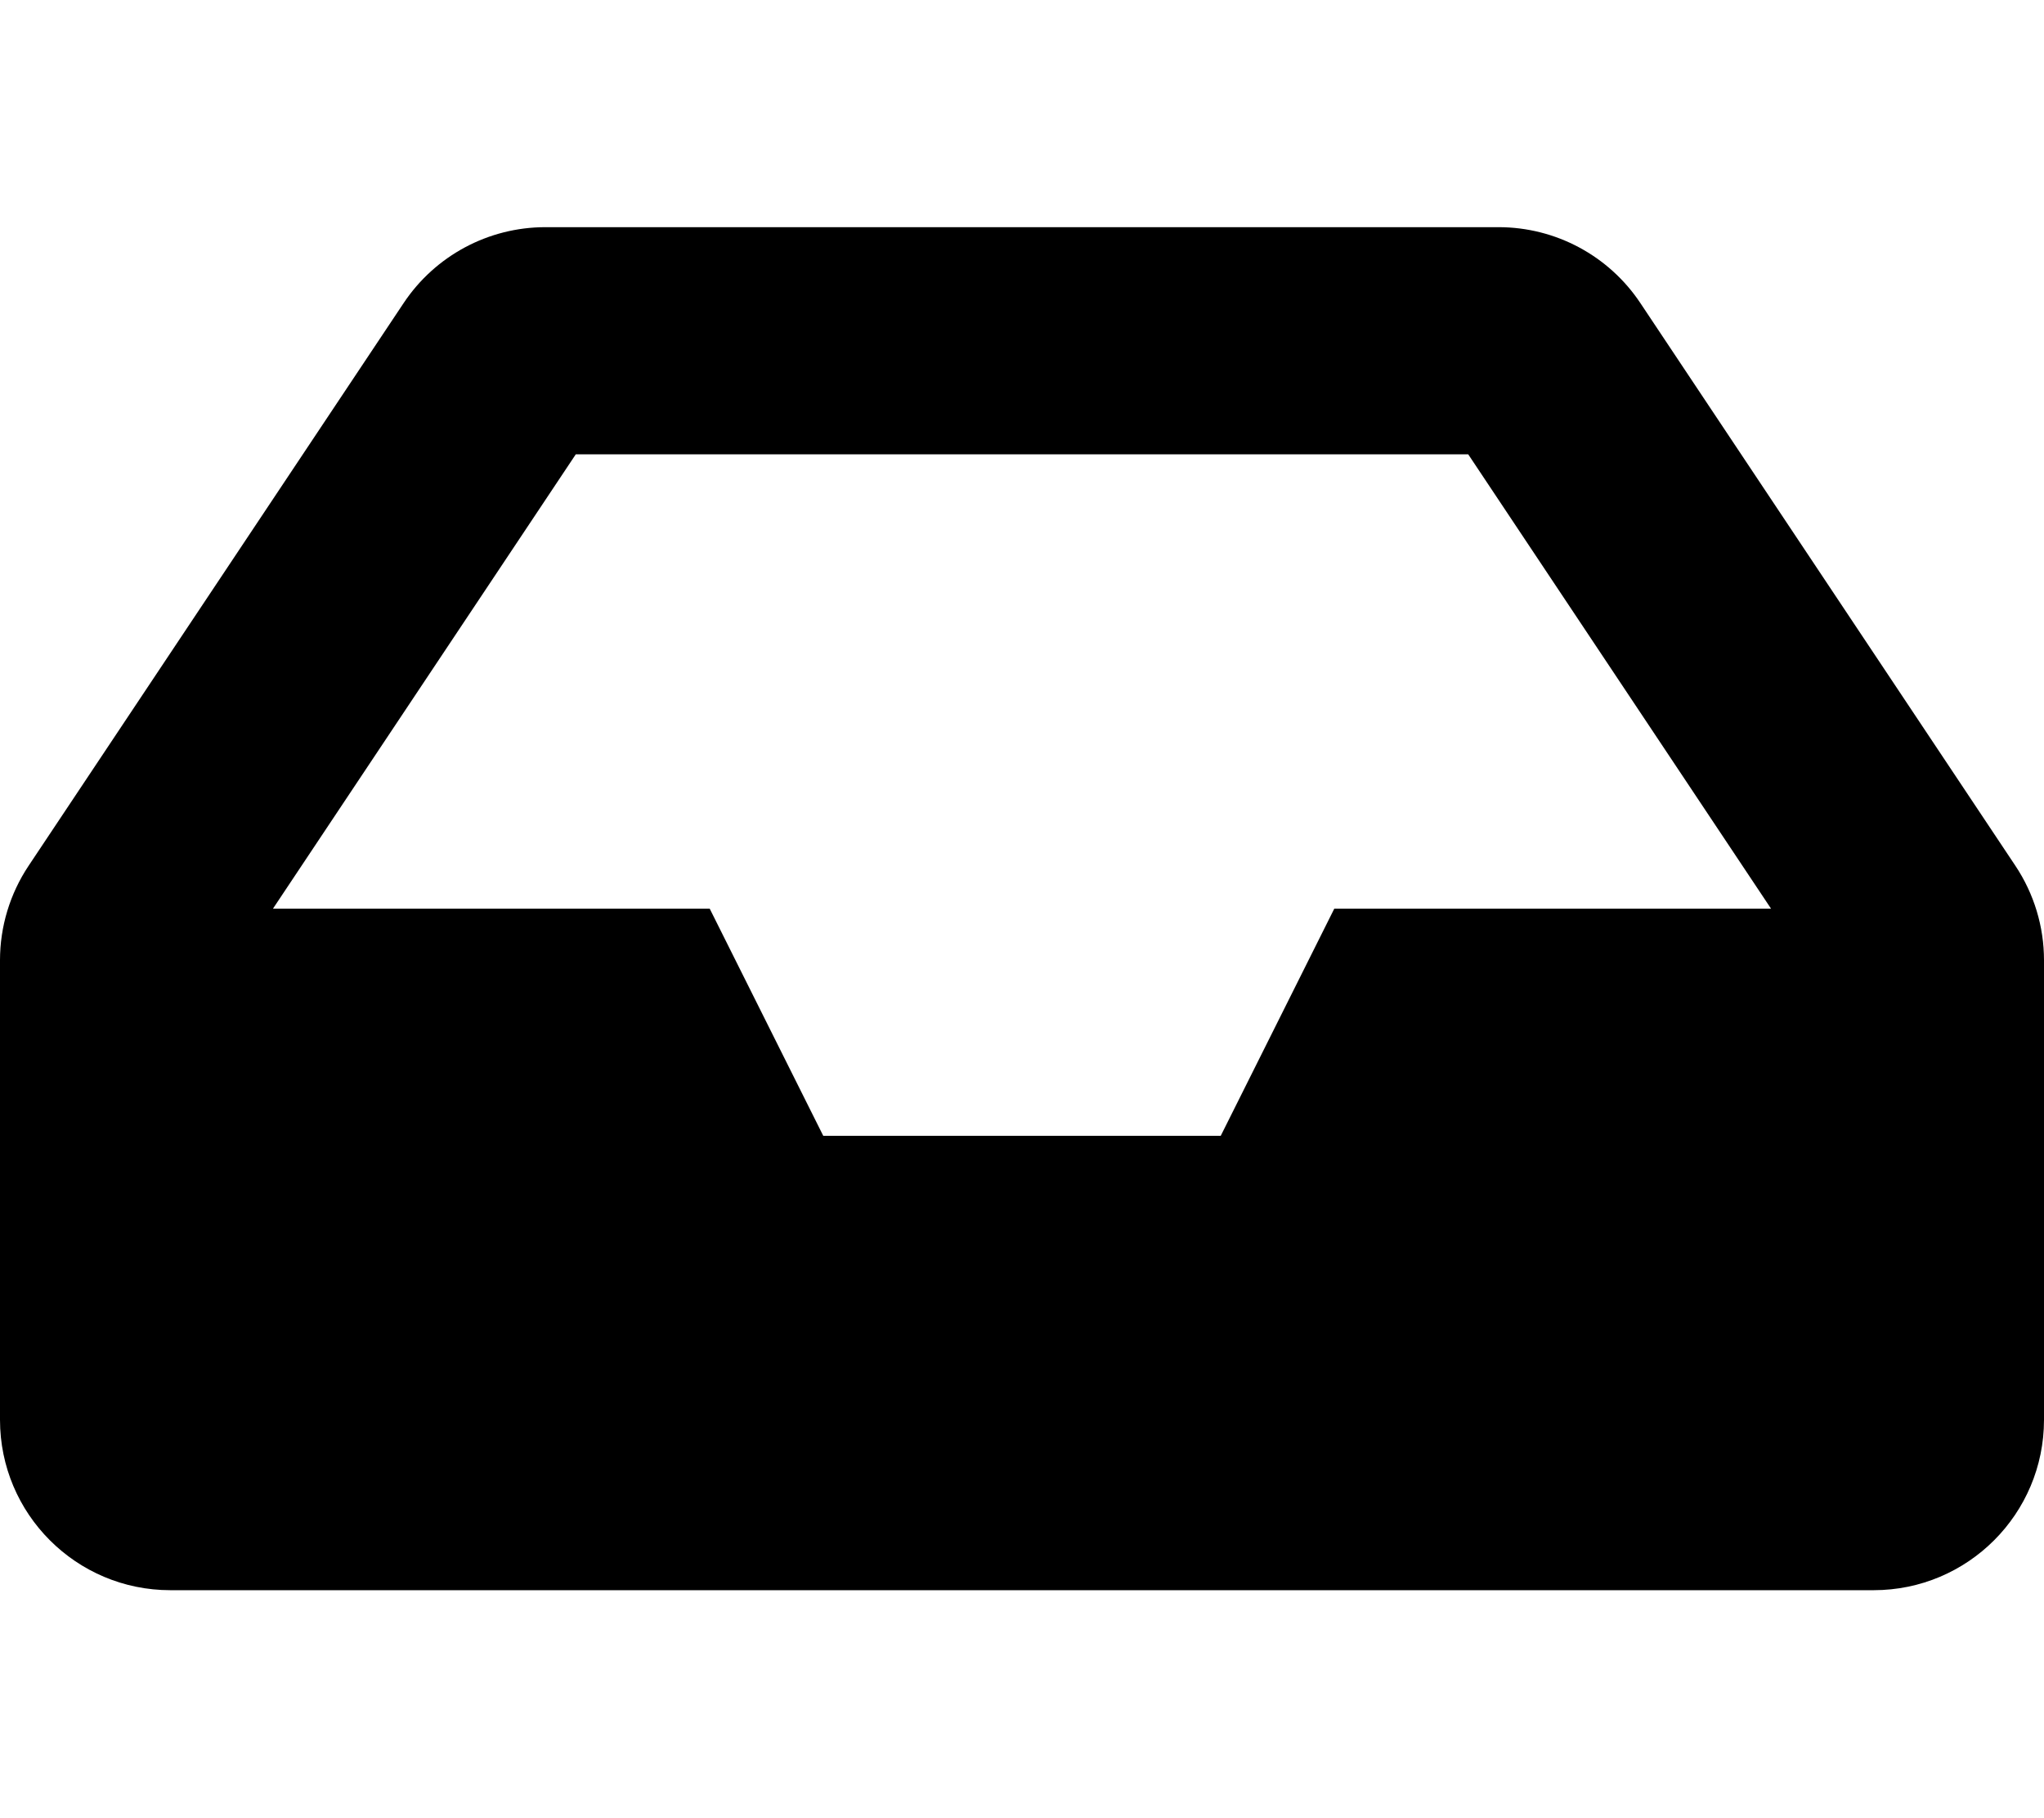
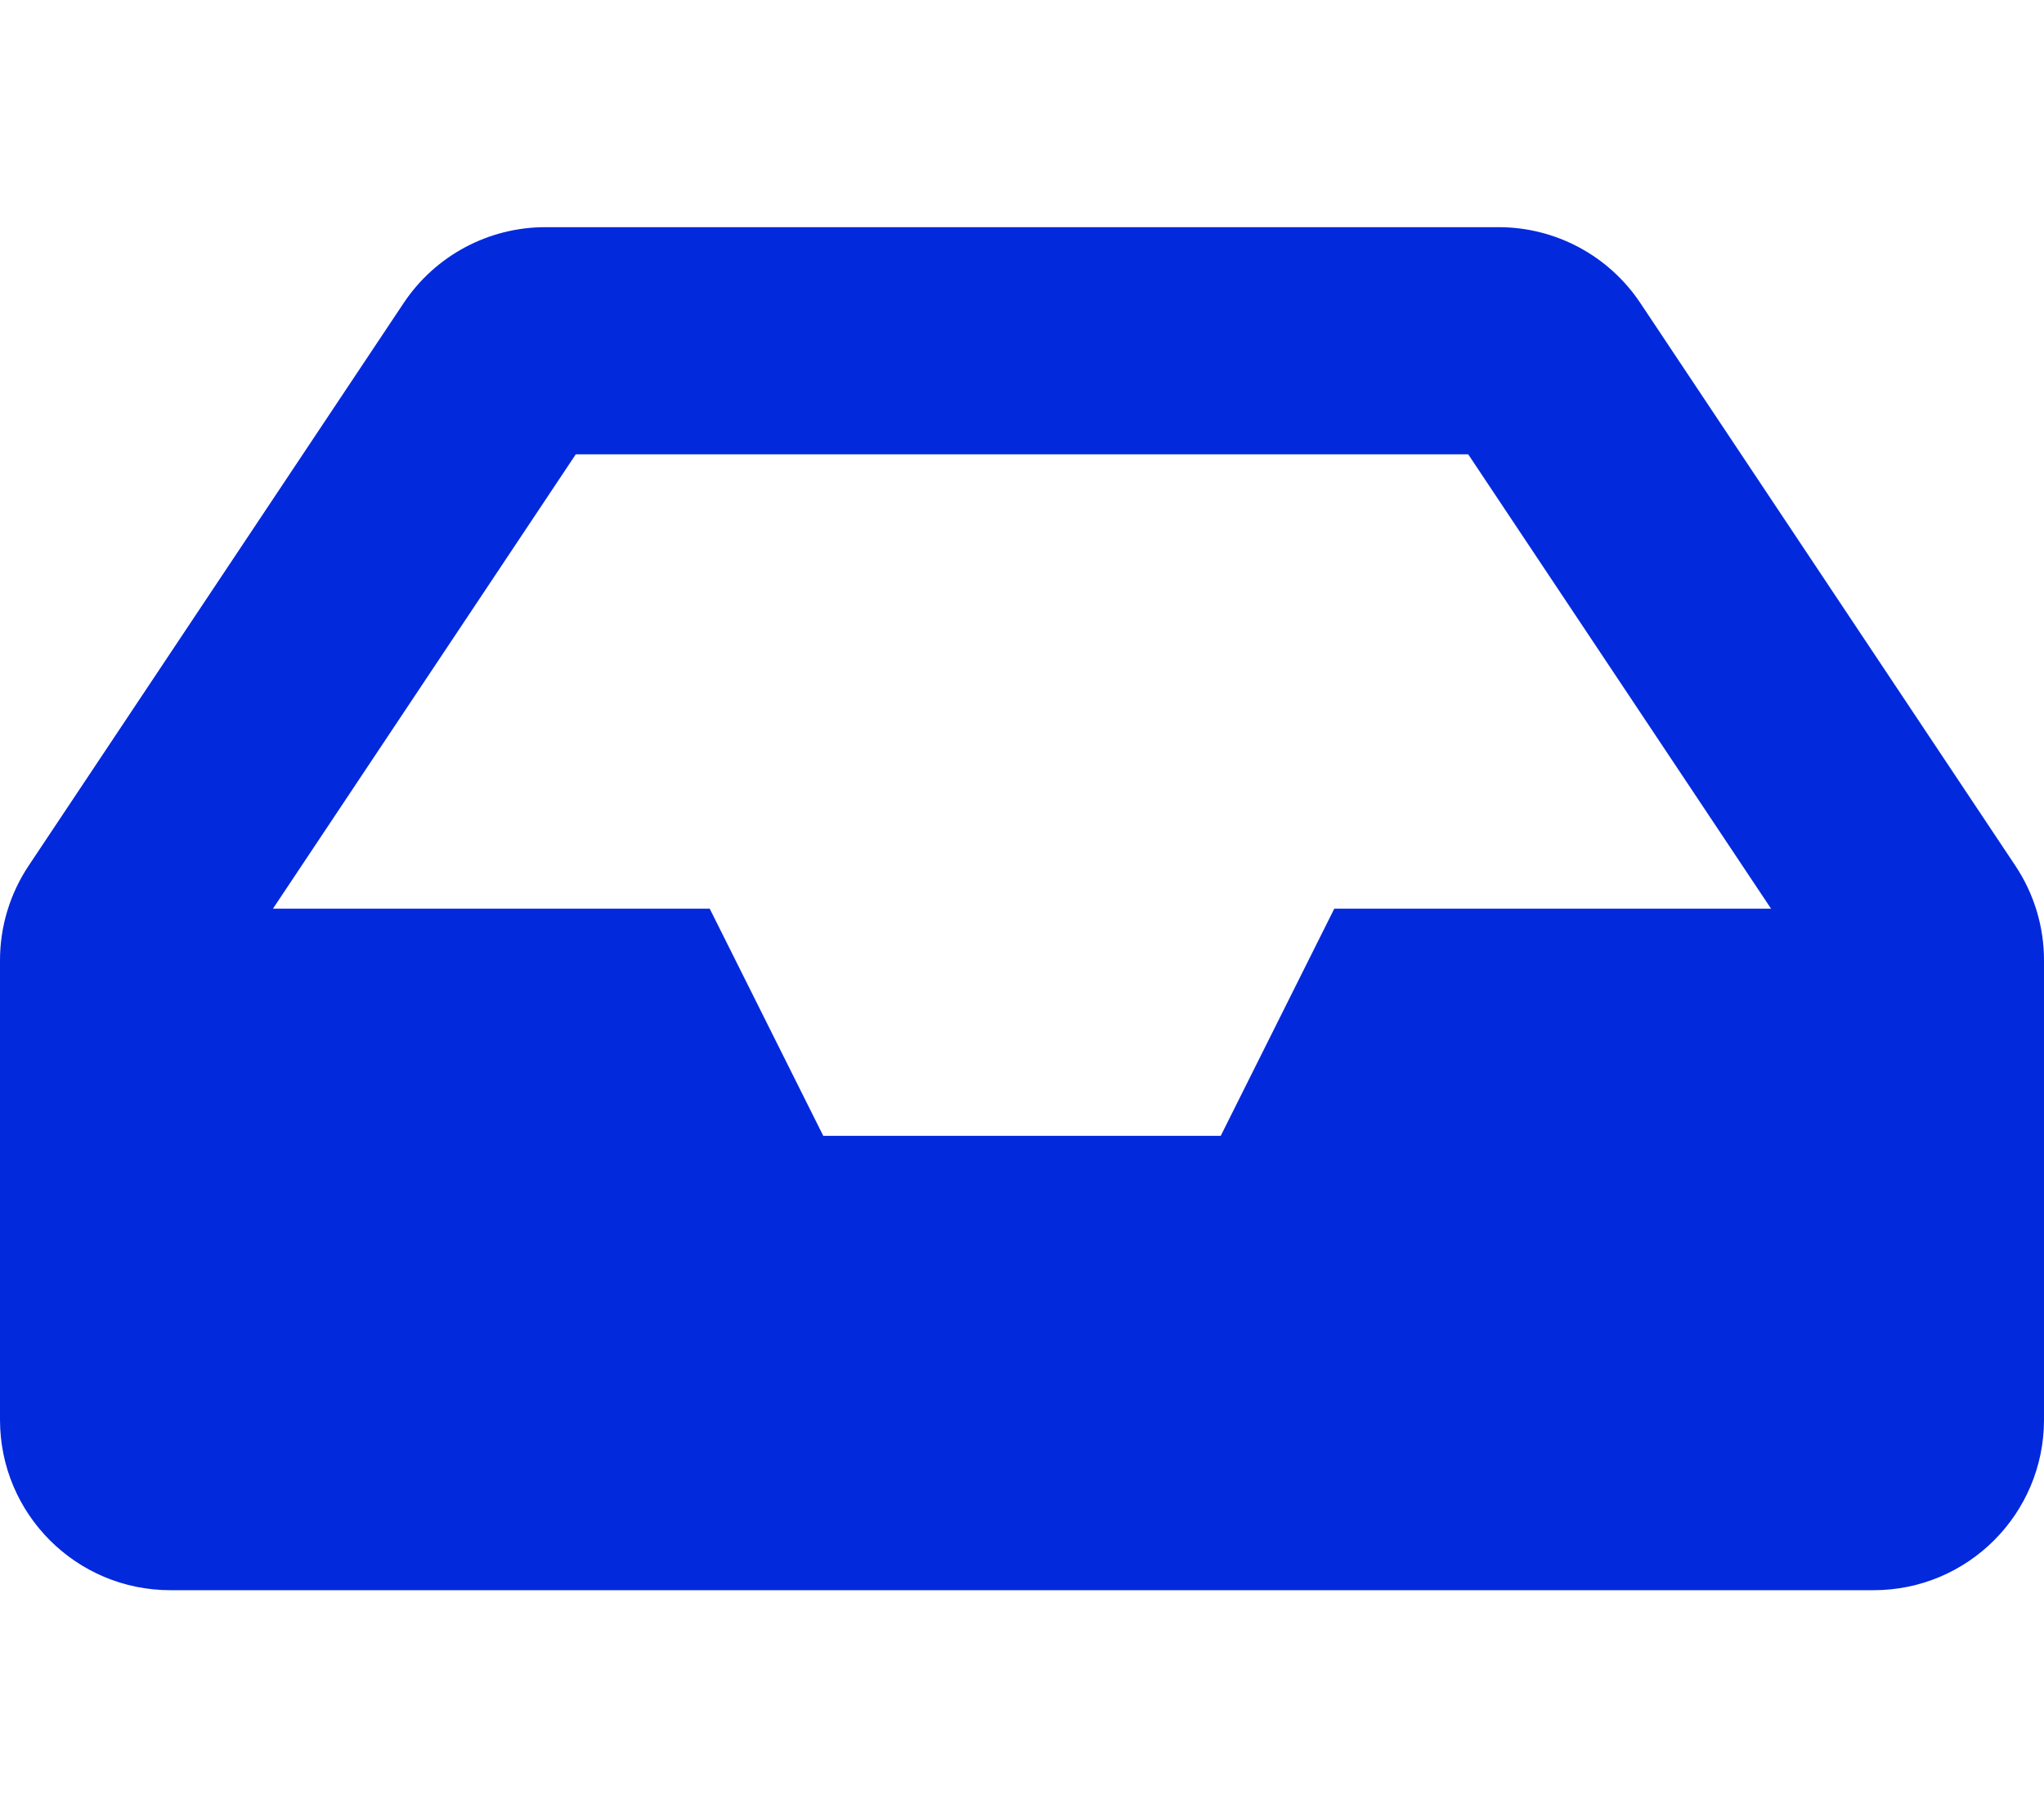
<svg xmlns="http://www.w3.org/2000/svg" aria-hidden="true" focusable="false" data-prefix="fas" data-icon="inbox" class="svg-inline--fa fa-inbox fa-w-18" role="img" viewBox="0 0 576 512">
-   <path fill="currentColor" d="M567.938 243.908L462.25 85.374A48.003 48.003 0 0 0 422.311 64H153.689a48 48 0 0 0-39.938 21.374L8.062 243.908A47.994 47.994 0 0 0 0 270.533V400c0 26.51 21.49 48 48 48h480c26.51 0 48-21.49 48-48V270.533a47.994 47.994 0 0 0-8.062-26.625zM162.252 128h251.497l85.333 128H376l-32 64H232l-32-64H76.918l85.334-128z" />
+   <path fill="#0329dd" d="M567.938 243.908L462.25 85.374A48.003 48.003 0 0 0 422.311 64H153.689a48 48 0 0 0-39.938 21.374L8.062 243.908A47.994 47.994 0 0 0 0 270.533V400c0 26.51 21.49 48 48 48h480c26.51 0 48-21.49 48-48V270.533a47.994 47.994 0 0 0-8.062-26.625zM162.252 128h251.497l85.333 128H376l-32 64H232l-32-64H76.918l85.334-128z" />
</svg>
